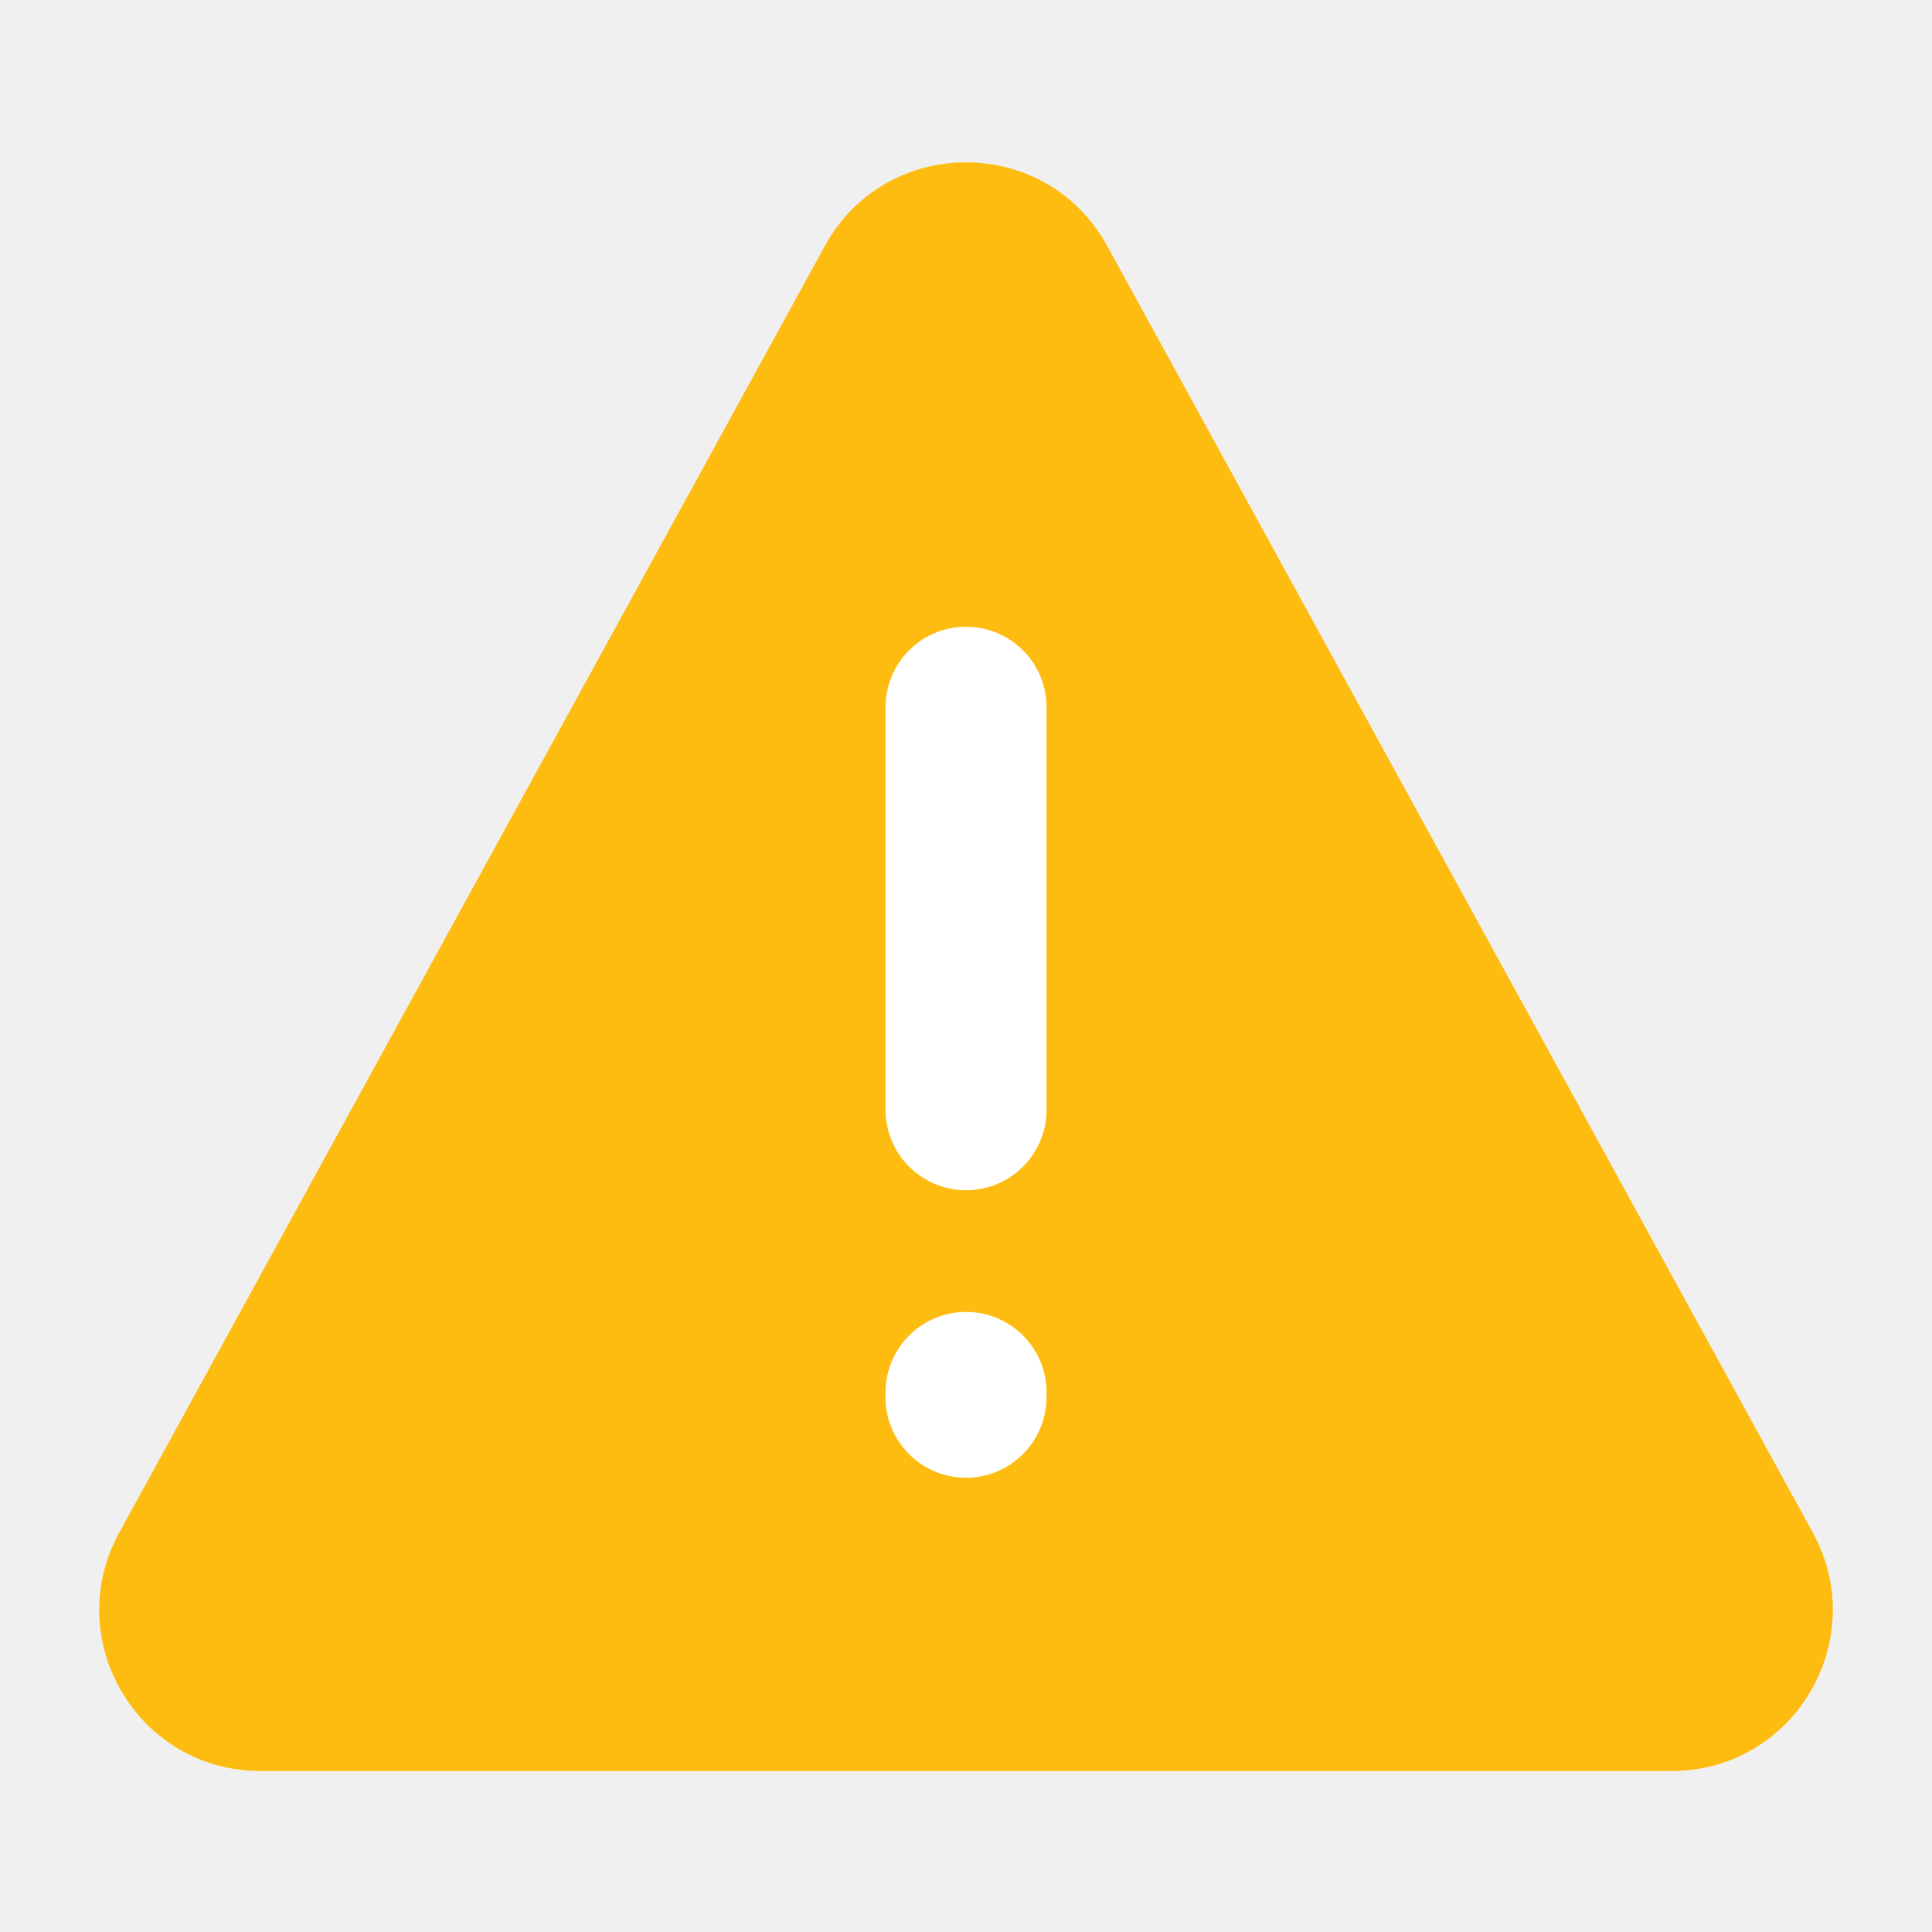
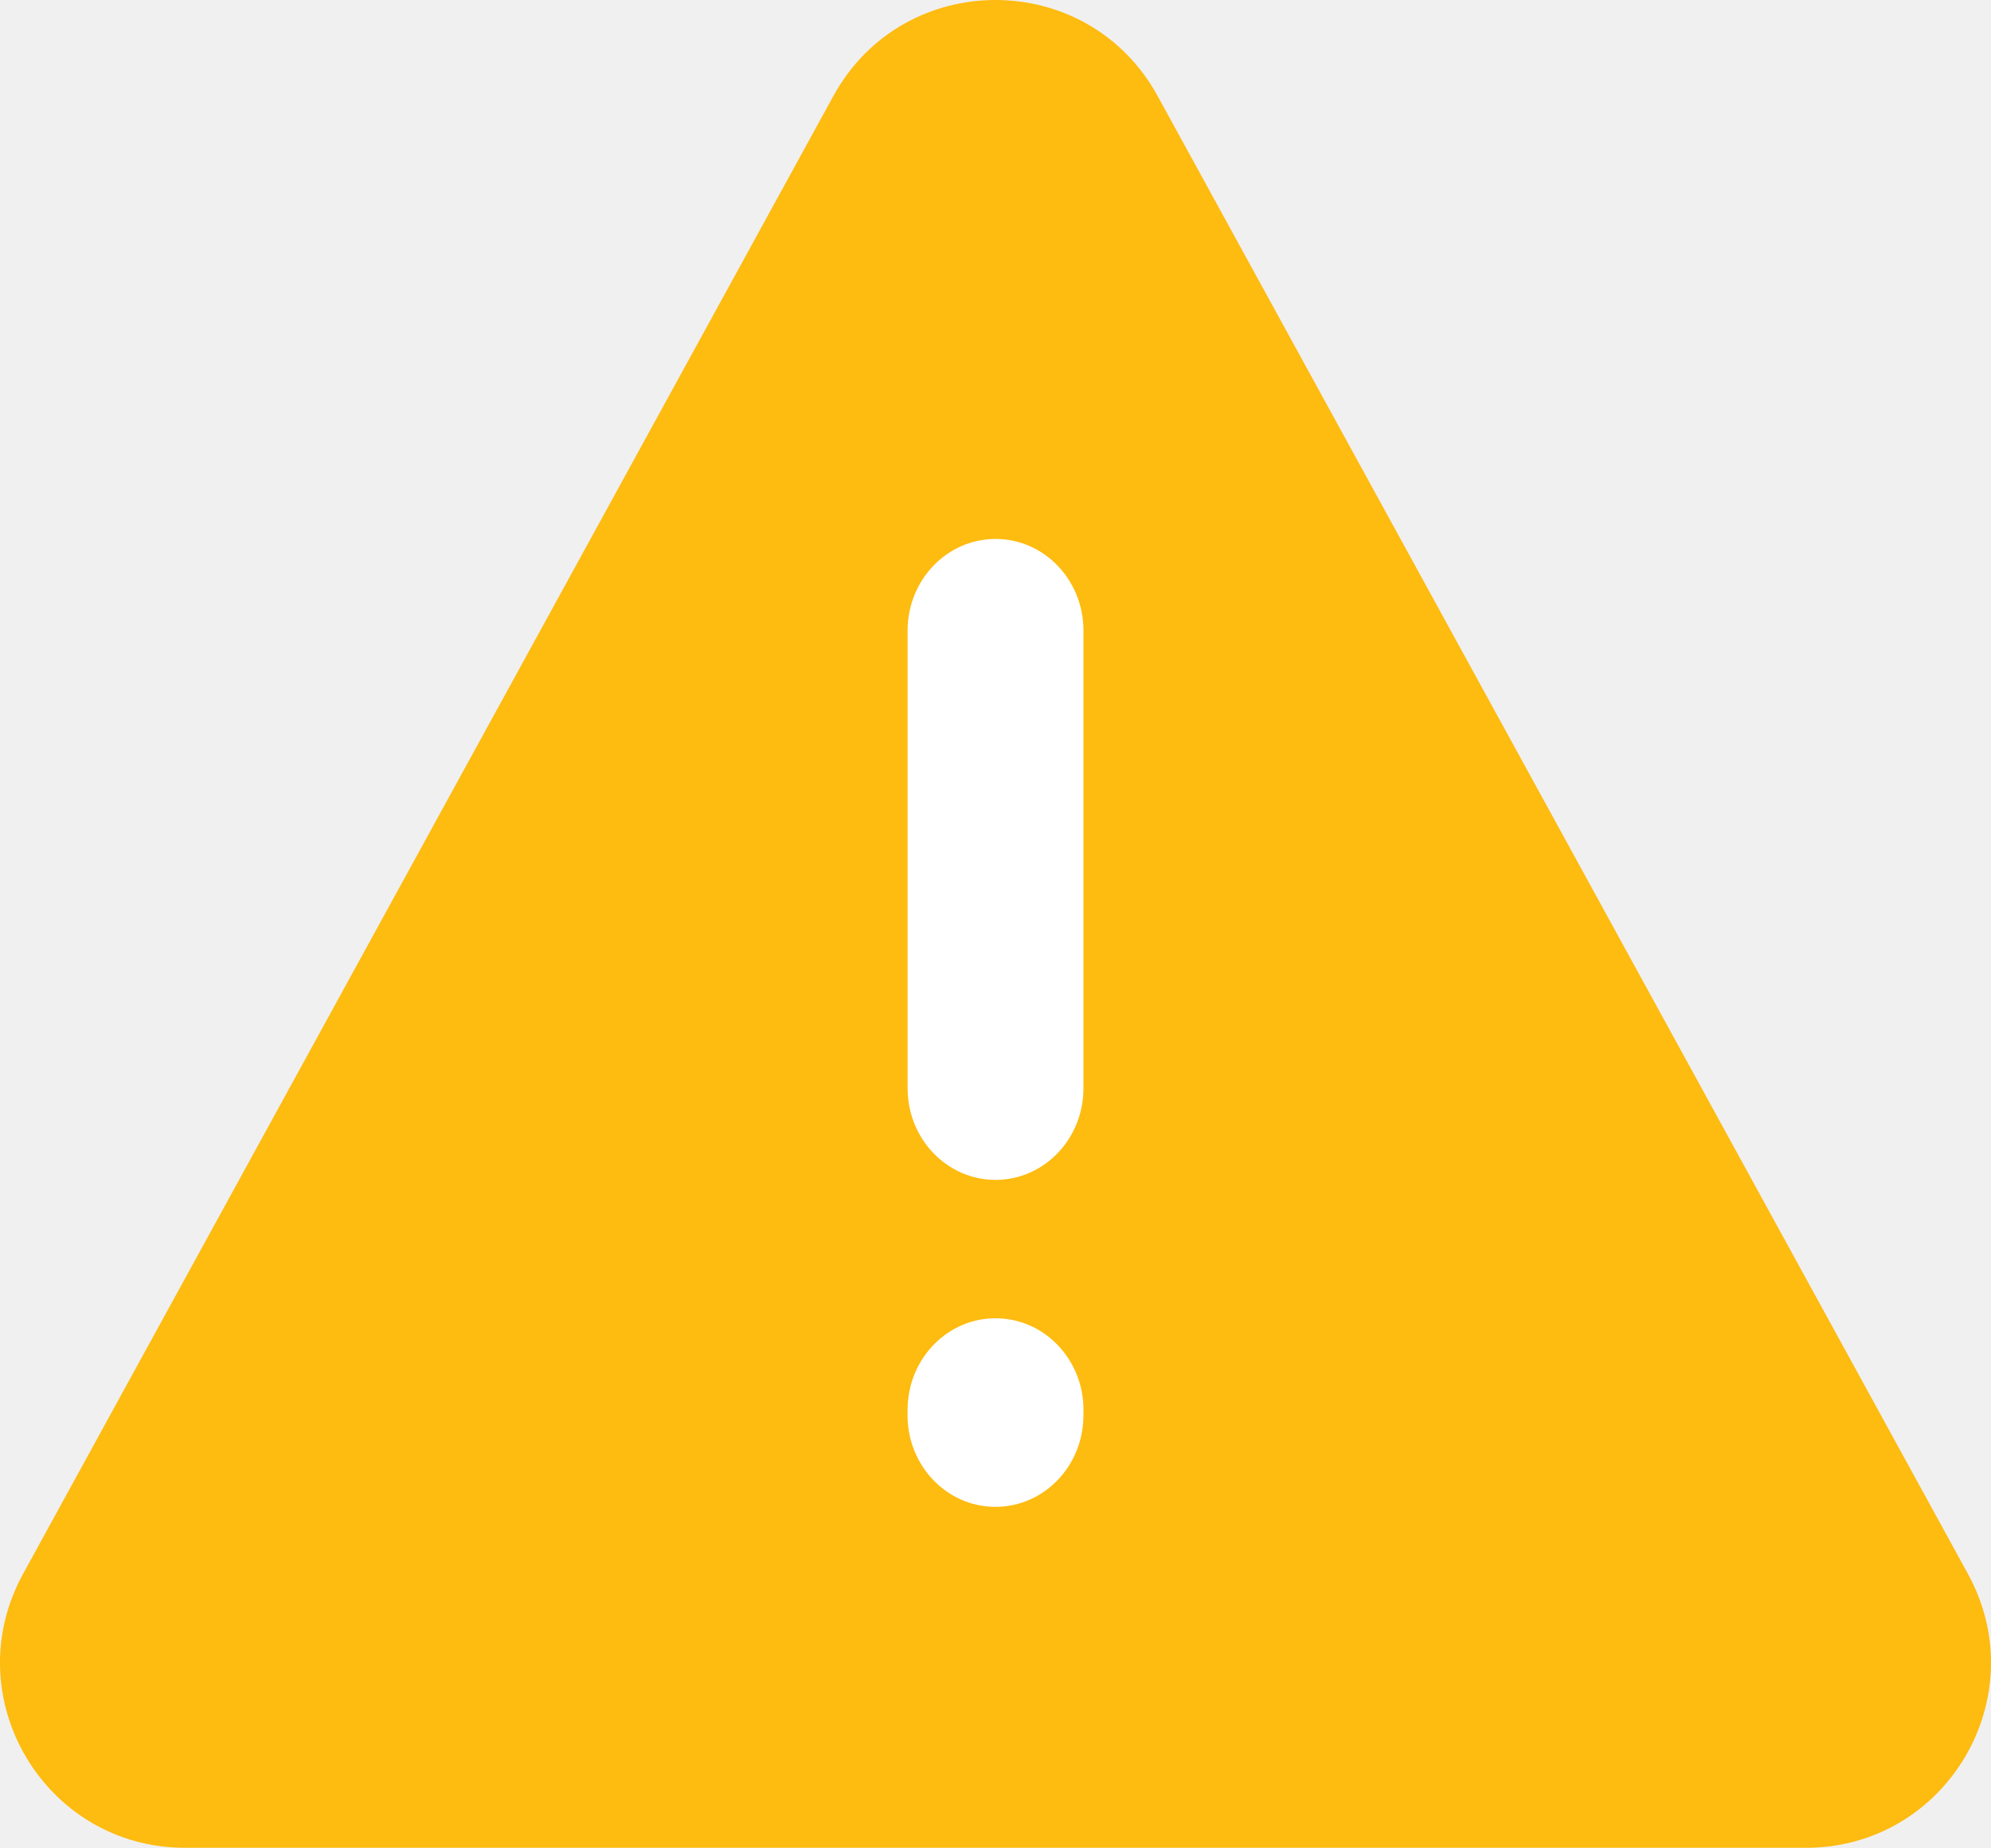
- <svg xmlns="http://www.w3.org/2000/svg" width="72" height="72" viewBox="0 0 72 72" fill="none">
-   <path d="M30.74 9.165C33.018 5.012 38.984 5.012 41.262 9.165L67.557 57.115C69.75 61.114 66.856 66 62.296 66H9.706C5.145 66 2.252 61.114 4.445 57.115L30.74 9.165Z" fill="#FEBB10" />
-   <path fill-rule="evenodd" clip-rule="evenodd" d="M36.002 23.357C37.659 23.357 39.002 24.7 39.002 26.357V41.357C39.002 43.014 37.659 44.357 36.002 44.357C34.345 44.357 33.002 43.014 33.002 41.357V26.357C33.002 24.7 34.345 23.357 36.002 23.357ZM36.043 48.892C37.7 48.914 39.024 50.275 39.002 51.932L38.999 52.112C38.977 53.769 37.616 55.093 35.959 55.071C34.302 55.049 32.978 53.687 33 52.031L33.002 51.851C33.025 50.194 34.386 48.869 36.043 48.892Z" fill="white" />
+ <svg xmlns="http://www.w3.org/2000/svg" id="_레이어_1" data-name="레이어 1" viewBox="0 0 64.152 59.528">
+   <defs>
+     <style>
+       .cls-1 {
+         fill: #febb10;
+       }
+ 
+       .cls-2 {
+         fill: #fff;
+         fill-rule: evenodd;
+       }
+     </style>
+   </defs>
+   <path class="cls-1" d="M26.852,3.093c2.262-4.124,8.186-4.124,10.448,0l26.11,47.612c2.177,3.97-.696,8.822-5.224,8.822H5.966c-4.528,0-7.401-4.852-5.224-8.822L26.852,3.093Z" />
+   <path class="cls-2" d="M32.077,17.362c1.565,0,2.833,1.321,2.833,2.95v14.748c0,1.629-1.269,2.95-2.833,2.95s-2.833-1.321-2.833-2.95v-14.748c0-1.629,1.269-2.95,2.833-2.95ZM32.116,42.468c1.565.022,2.816,1.36,2.795,2.989l-.002.177c-.021,1.629-1.307,2.931-2.872,2.909-1.565-.022-2.816-1.361-2.795-2.989l.002-.177c.021-1.629,1.307-2.931,2.872-2.909Z" />
</svg>
